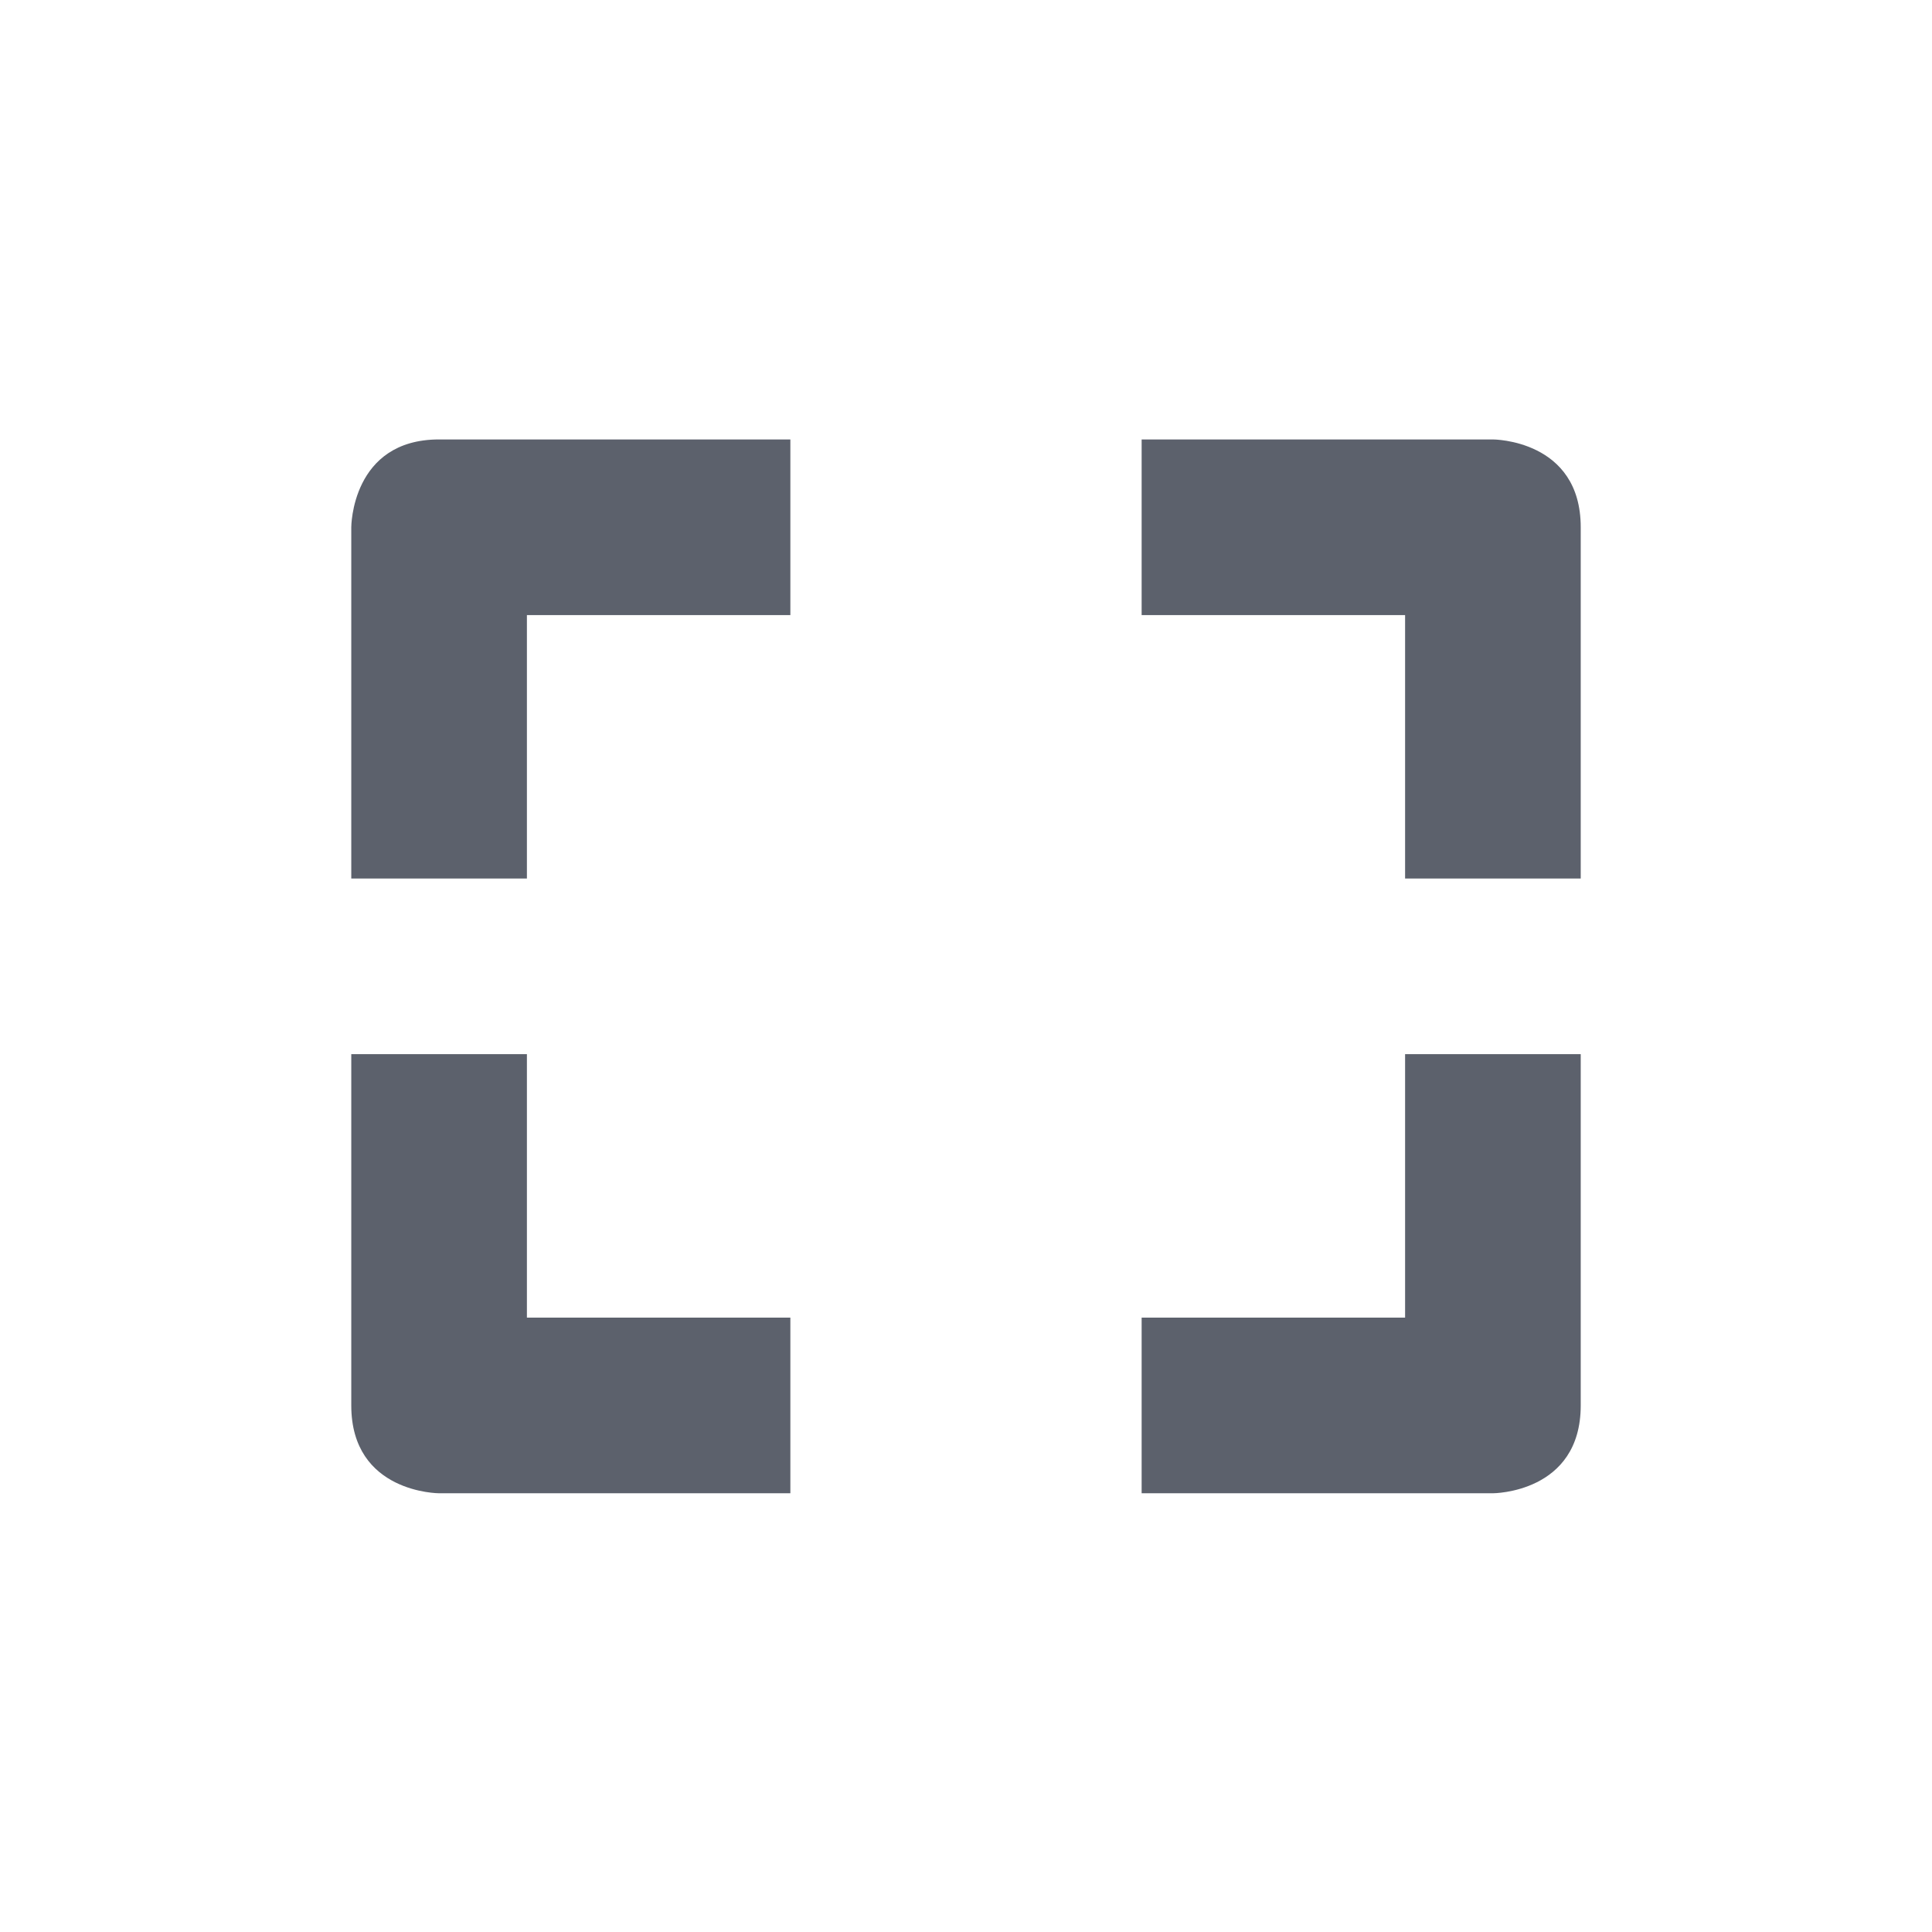
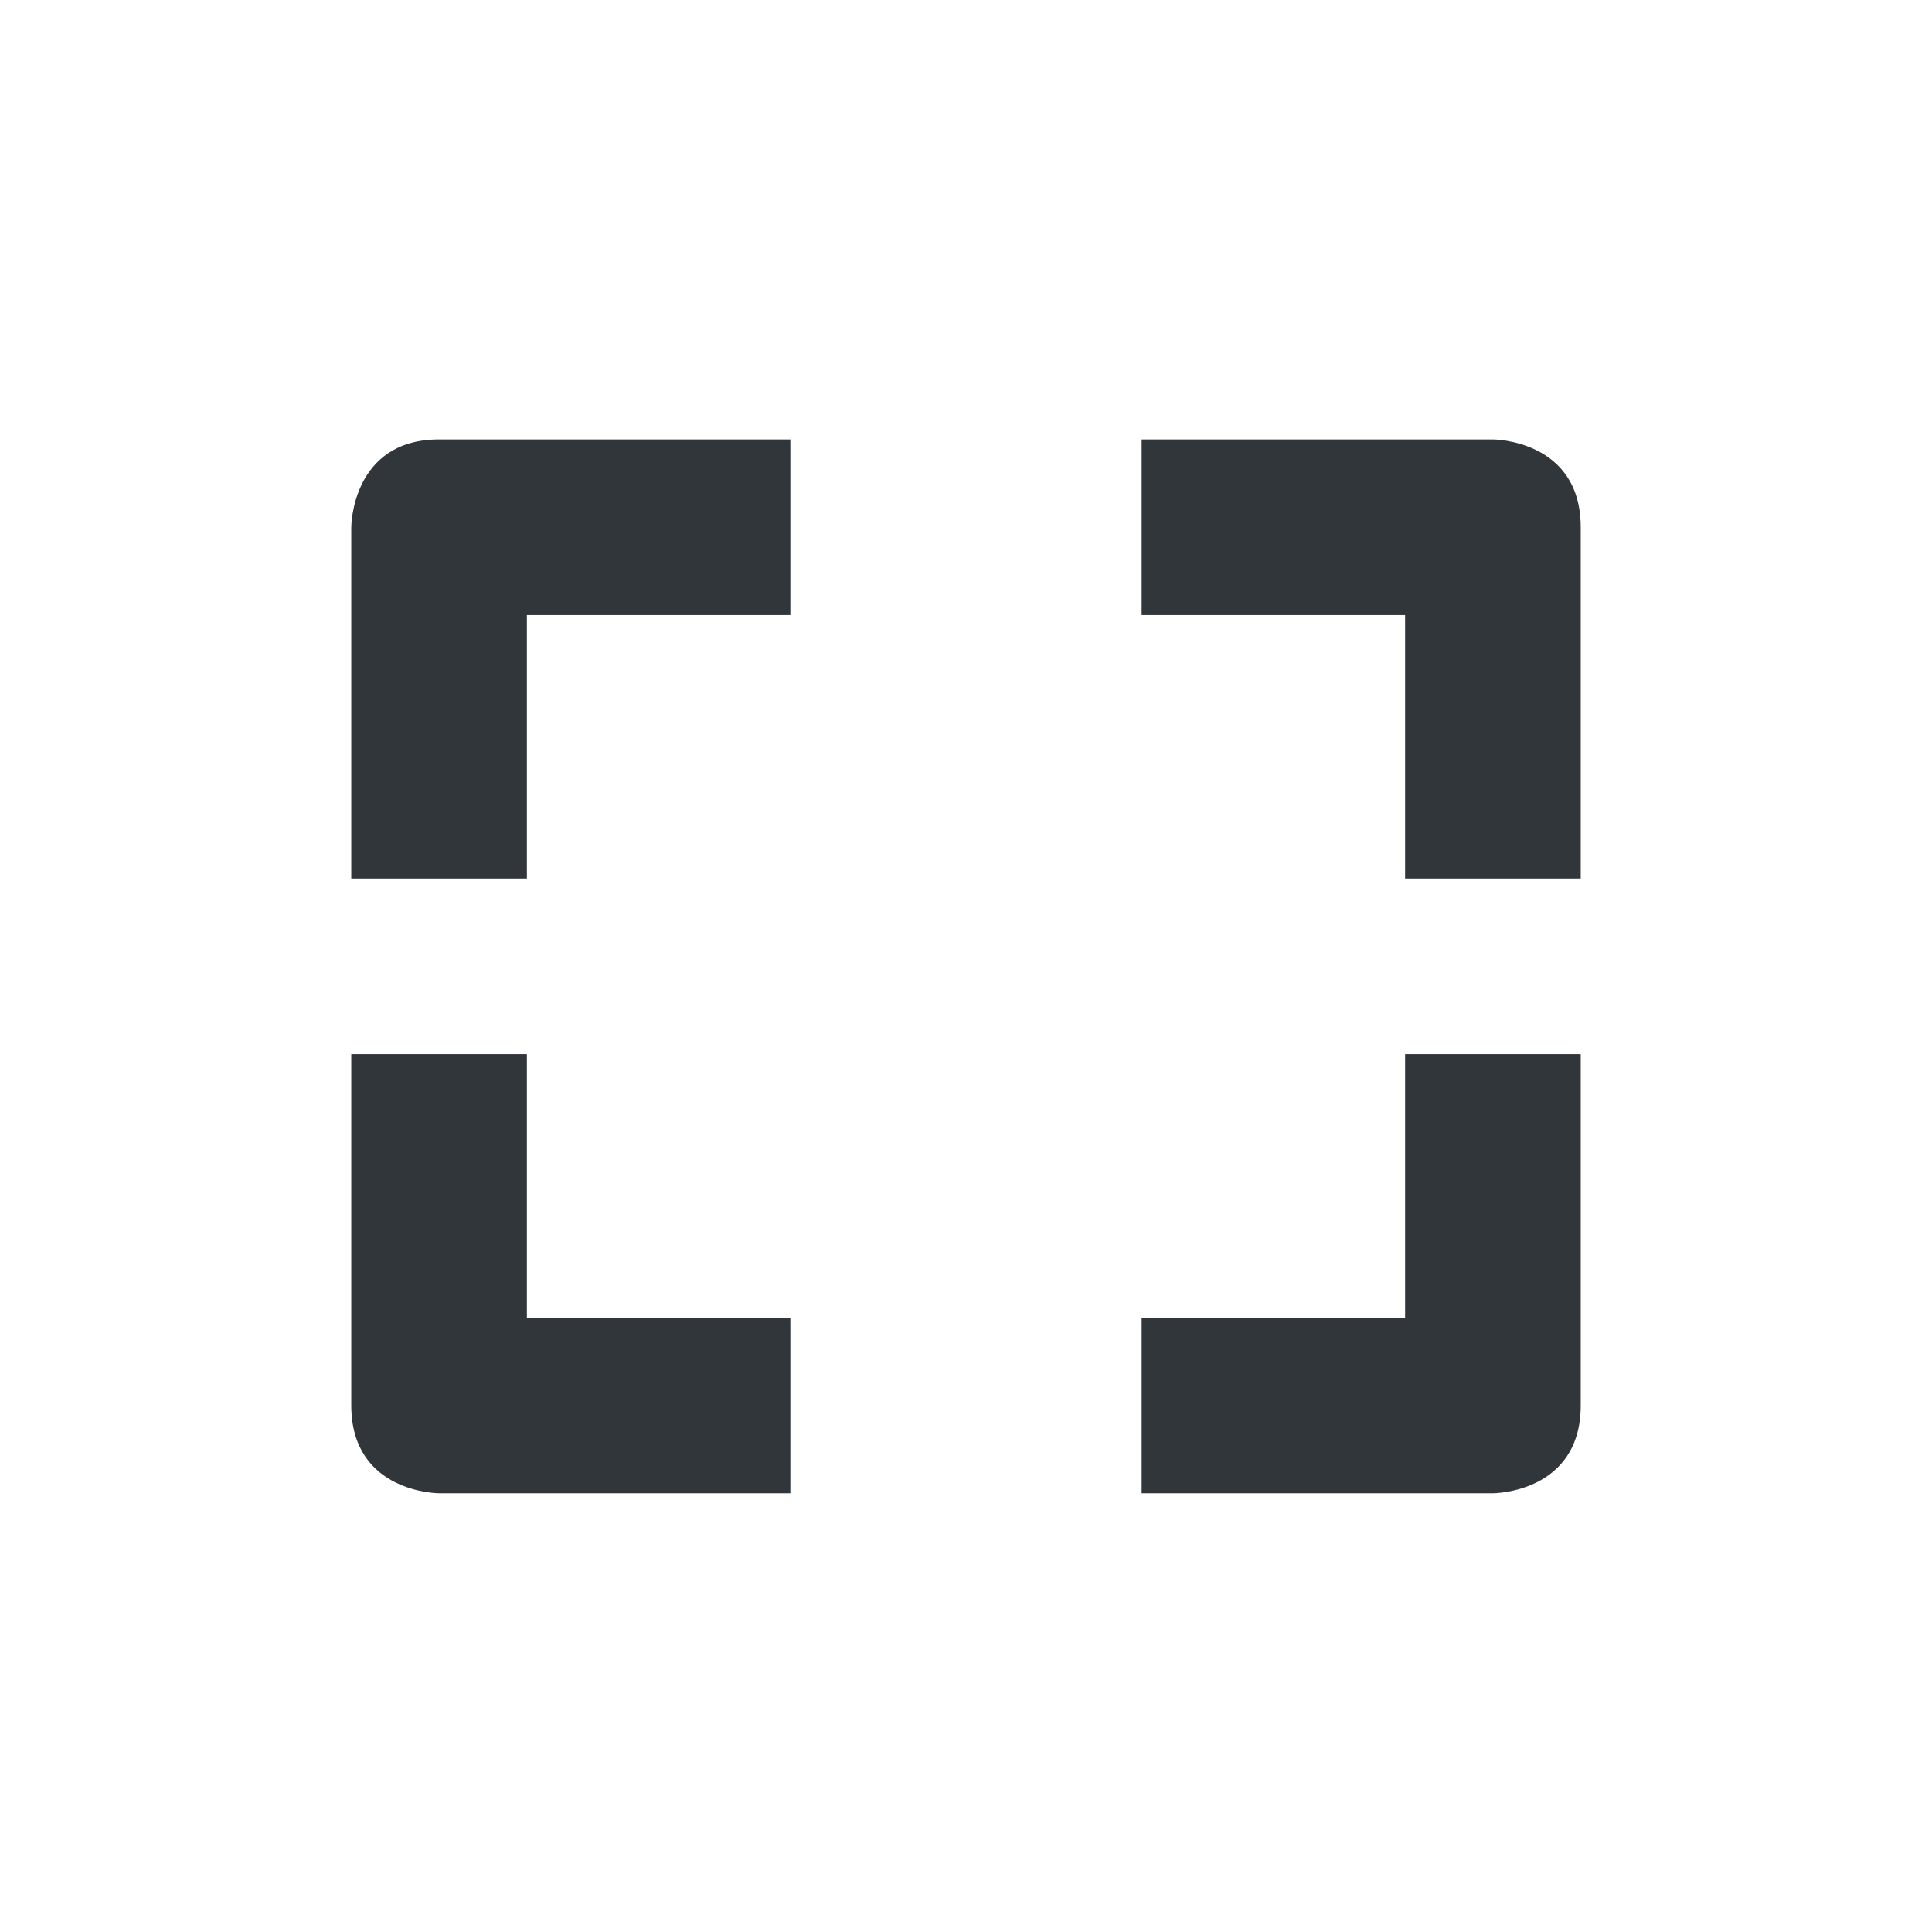
<svg xmlns="http://www.w3.org/2000/svg" width="22" height="22" viewBox="0 0 22 22" id="svg2" version="1.1">
  <defs id="defs4">
    <style type="text/css" id="current-color-scheme">
   .ColorScheme-Text { color:#5c616c; } .ColorScheme-Highlight { color:#5294e2; } .ColorScheme-ButtonBackground { color:#d3dae3; }
  </style>
  </defs>
-   <path style="fill:#5c616c;opacity:1;fill-opacity:1" class="ColorScheme-Text" transform="translate(3 3)" d="M 2 2.004 C 1 2.004 1 3.004 1 3.004 L 1 7.004 L 3 7.004 L 3 4.004 L 6 4.004 L 6 2.004 L 2 2.004 z M 10 2.004 L 10 4.004 L 13 4.004 L 13 7.004 L 15 7.004 L 15 3.004 C 15 2.004 14 2.004 14 2.004 L 10 2.004 z M 1 9.004 L 1 13.004 C 1 14.004 2 14.004 2 14.004 L 6 14.004 L 6 12.004 L 3 12.004 L 3 9.004 L 1 9.004 z M 13 9.004 L 13 12.004 L 10 12.004 L 10 14.004 L 14 14.004 C 14 14.004 15 14.004 15 13.004 L 15 9.004 L 13 9.004 z" id="path7" />
+   <path style="fill:#31363b;opacity:1;fill-opacity:1" class="ColorScheme-Text" transform="translate(3 3)" d="M 2 2.004 C 1 2.004 1 3.004 1 3.004 L 1 7.004 L 3 7.004 L 3 4.004 L 6 4.004 L 6 2.004 L 2 2.004 z M 10 2.004 L 10 4.004 L 13 4.004 L 13 7.004 L 15 7.004 L 15 3.004 C 15 2.004 14 2.004 14 2.004 L 10 2.004 z M 1 9.004 L 1 13.004 C 1 14.004 2 14.004 2 14.004 L 6 14.004 L 6 12.004 L 3 12.004 L 3 9.004 L 1 9.004 z M 13 9.004 L 13 12.004 L 10 12.004 L 10 14.004 L 14 14.004 C 14 14.004 15 14.004 15 13.004 L 15 9.004 L 13 9.004 z" id="path7" />
</svg>
